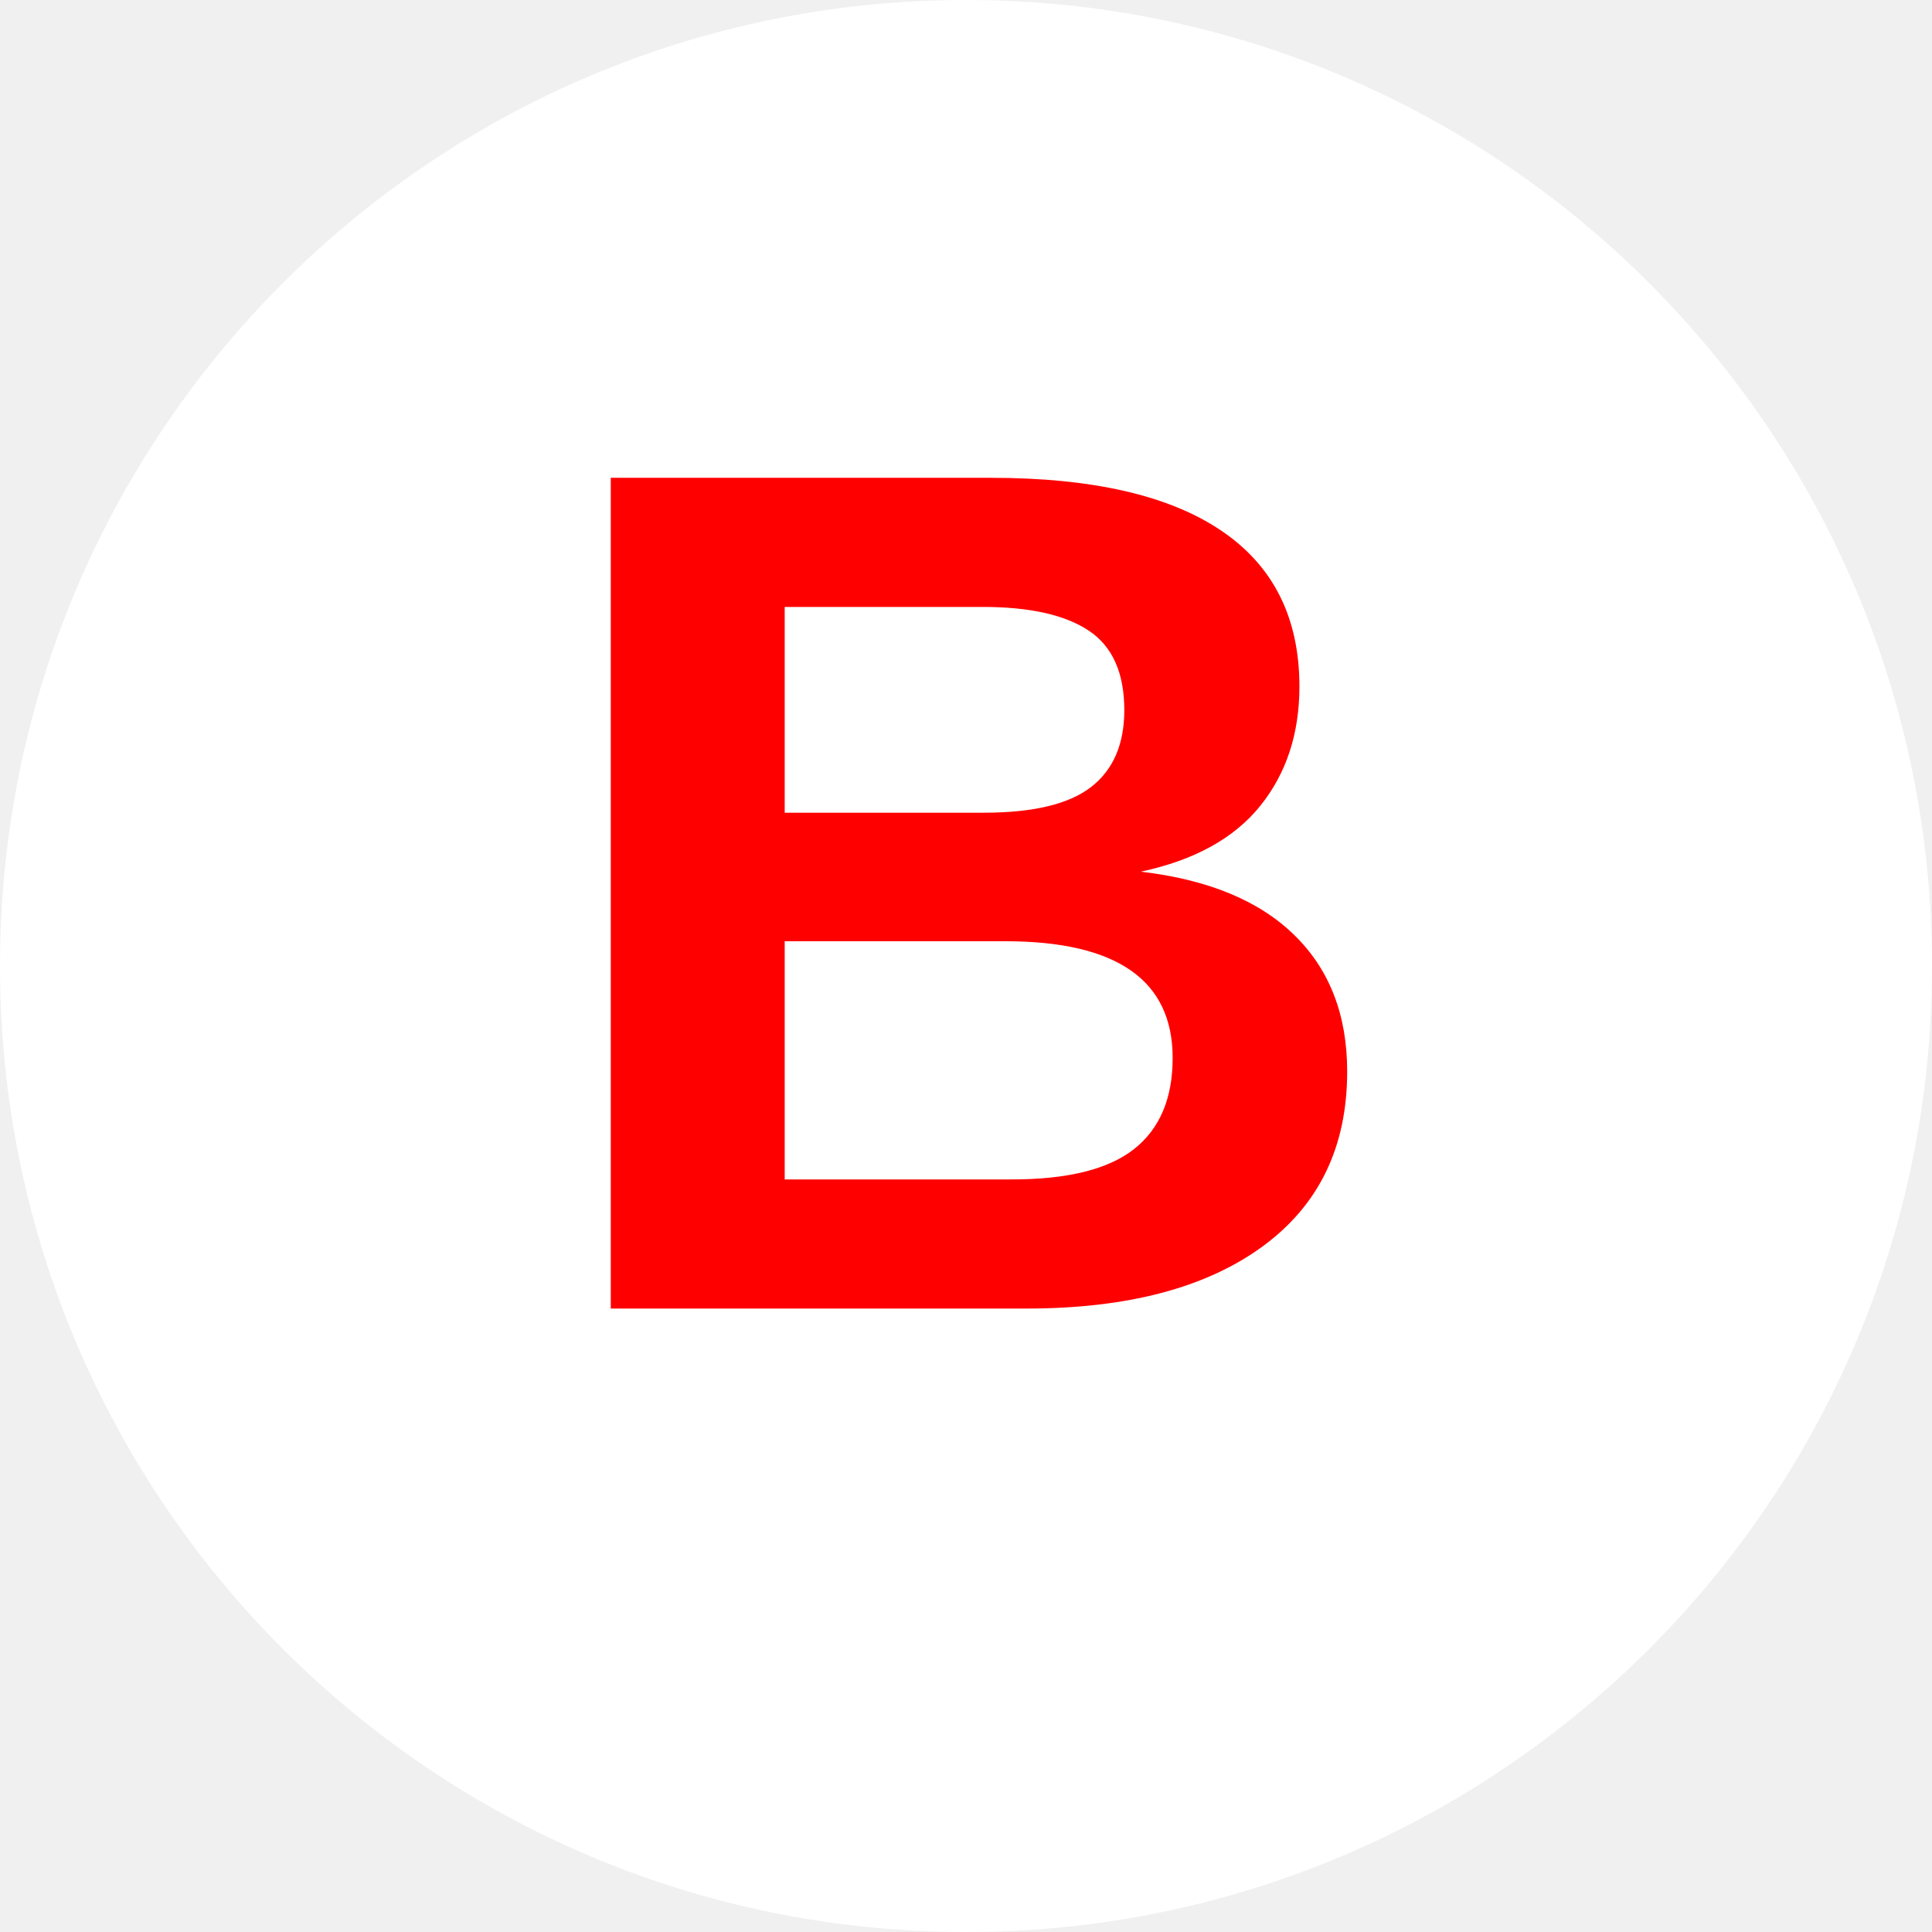
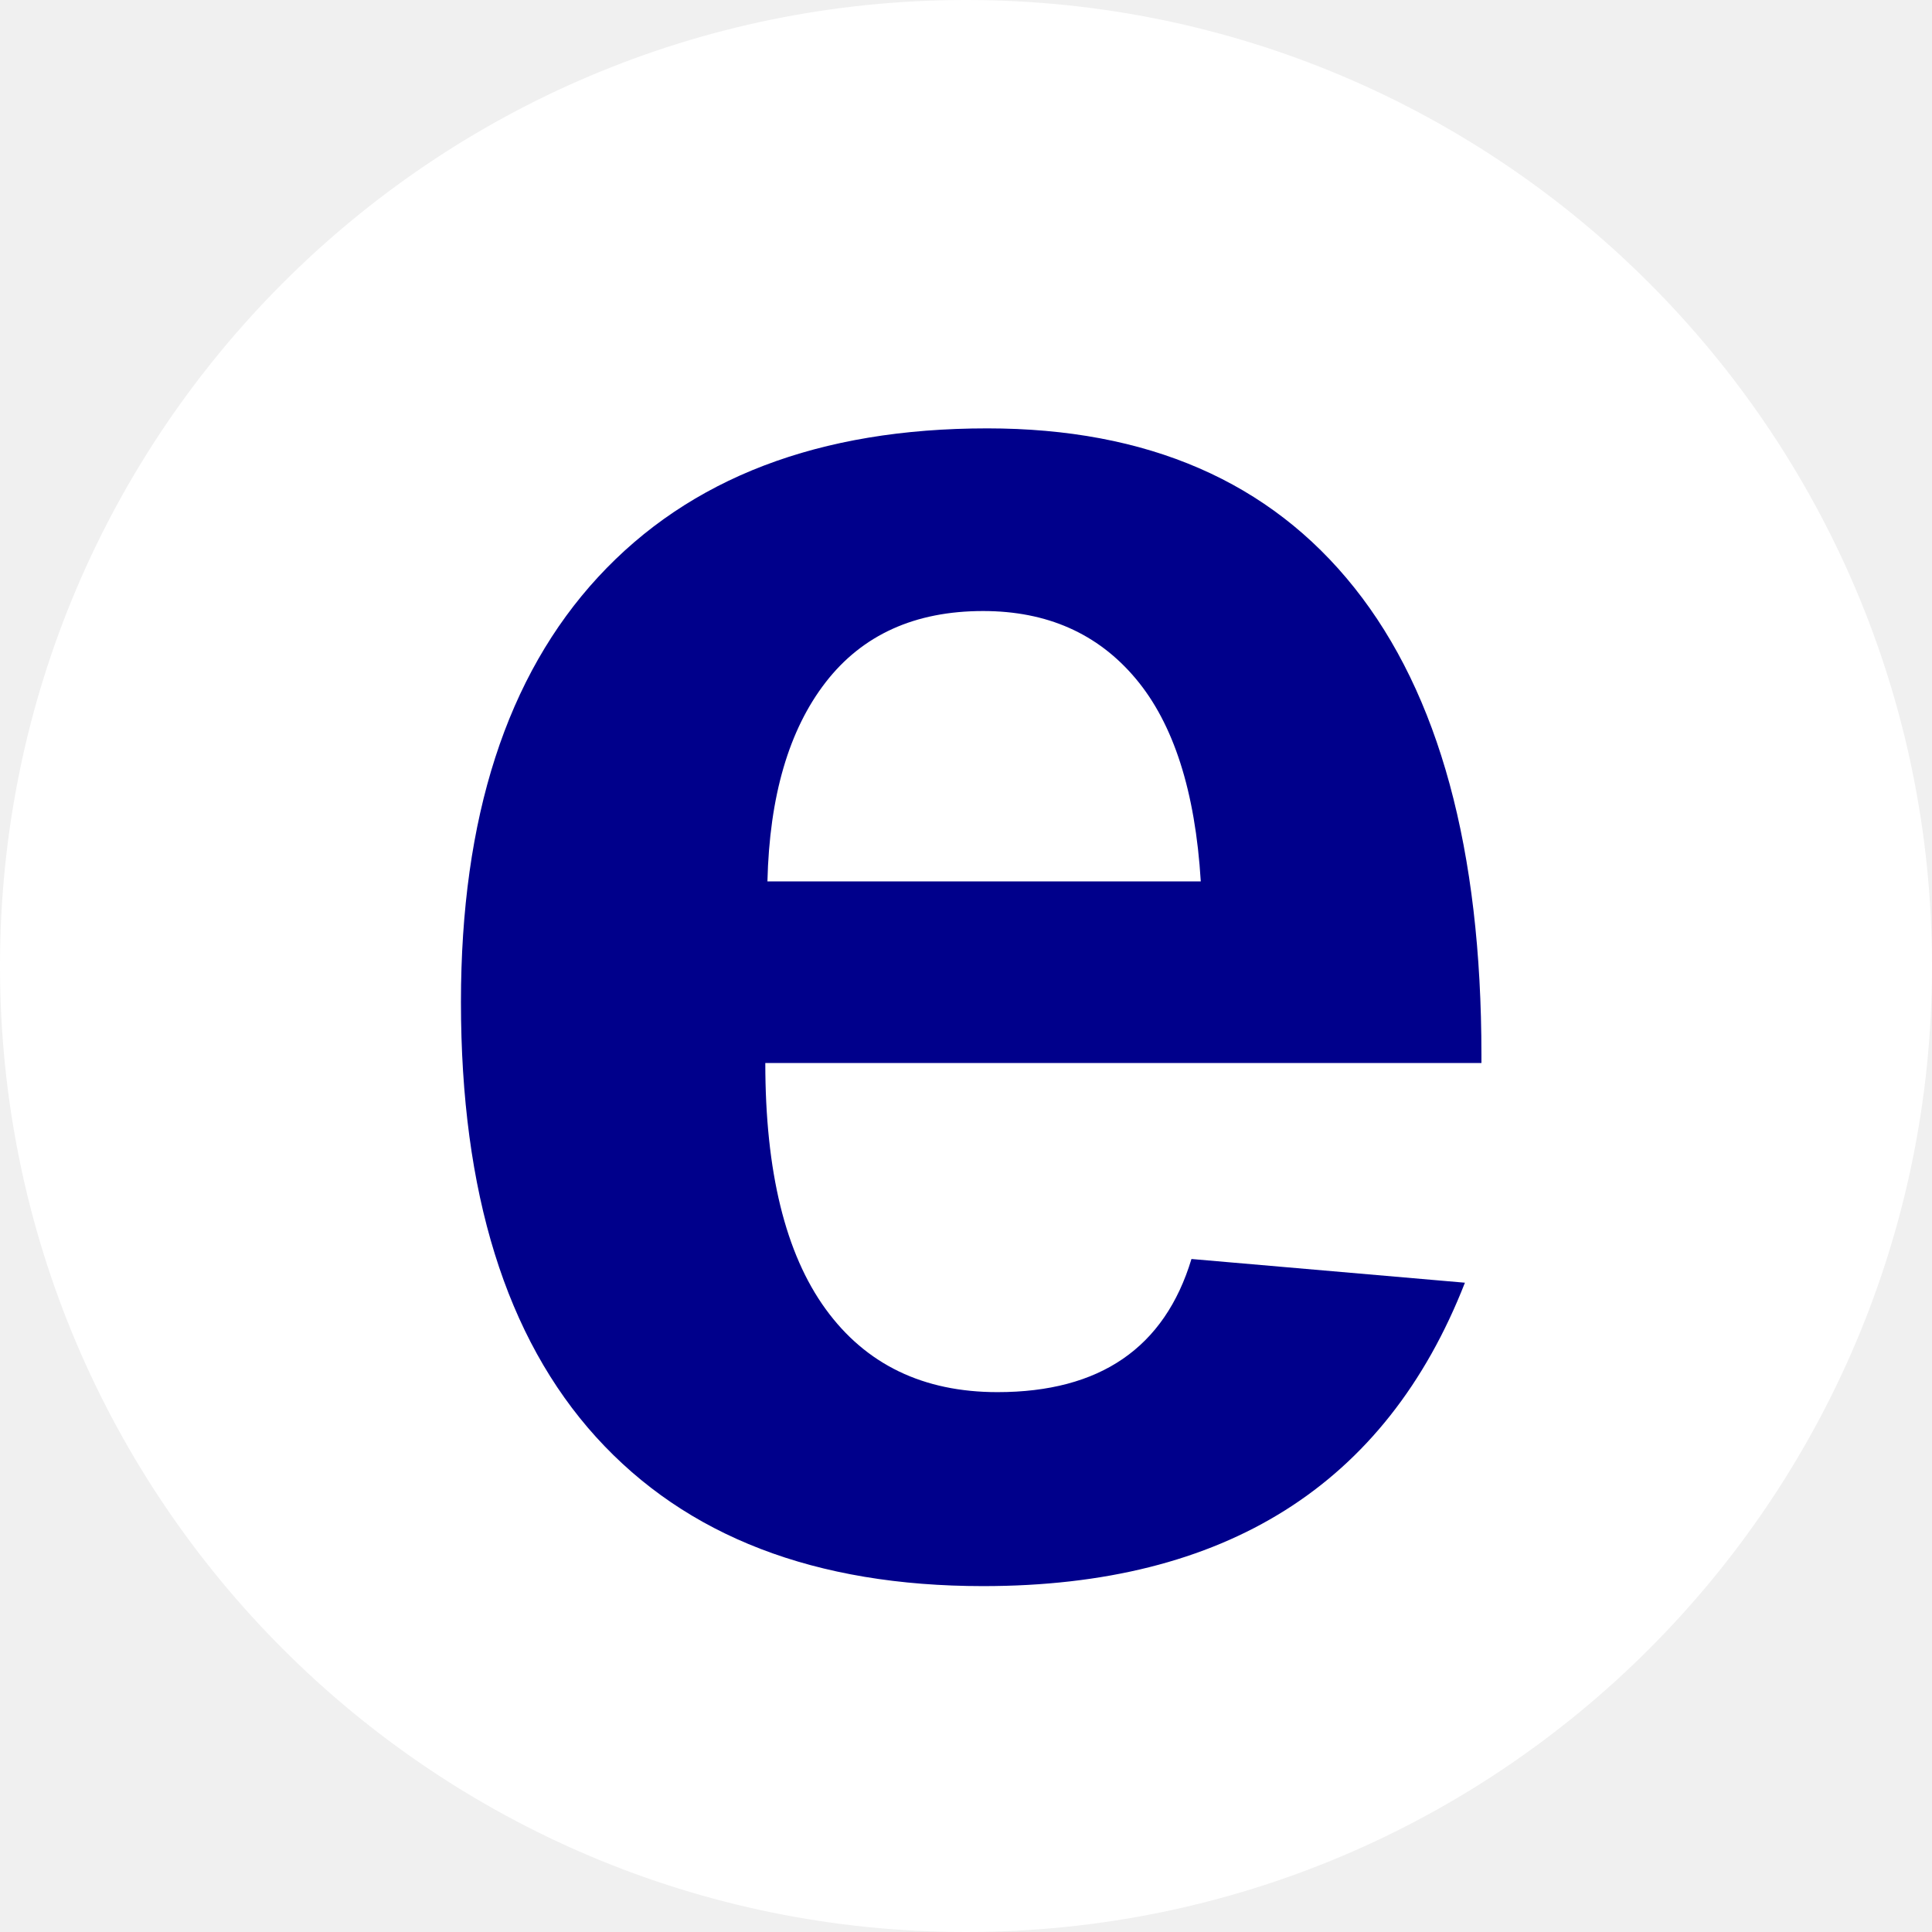
<svg xmlns="http://www.w3.org/2000/svg" aria-hidden="true" role="img" width="50" height="50" preserveAspectRatio="xMidYMid meet" viewBox="0 0 256 256">
  <circle cx="128" cy="128" r="128" fill="#FFF" />
-   <text x="50%" y="50%" fill="#FF0000" font-size="160" font-weight="bold" font-family="Arial" text-anchor="middle" dominant-baseline="middle">B</text>
+   <text x="50%" y="50%" fill="#00008B" font-size="280" font-weight="bold" font-family="Arial" text-anchor="middle" dominant-baseline="middle">e</text>
</svg>
